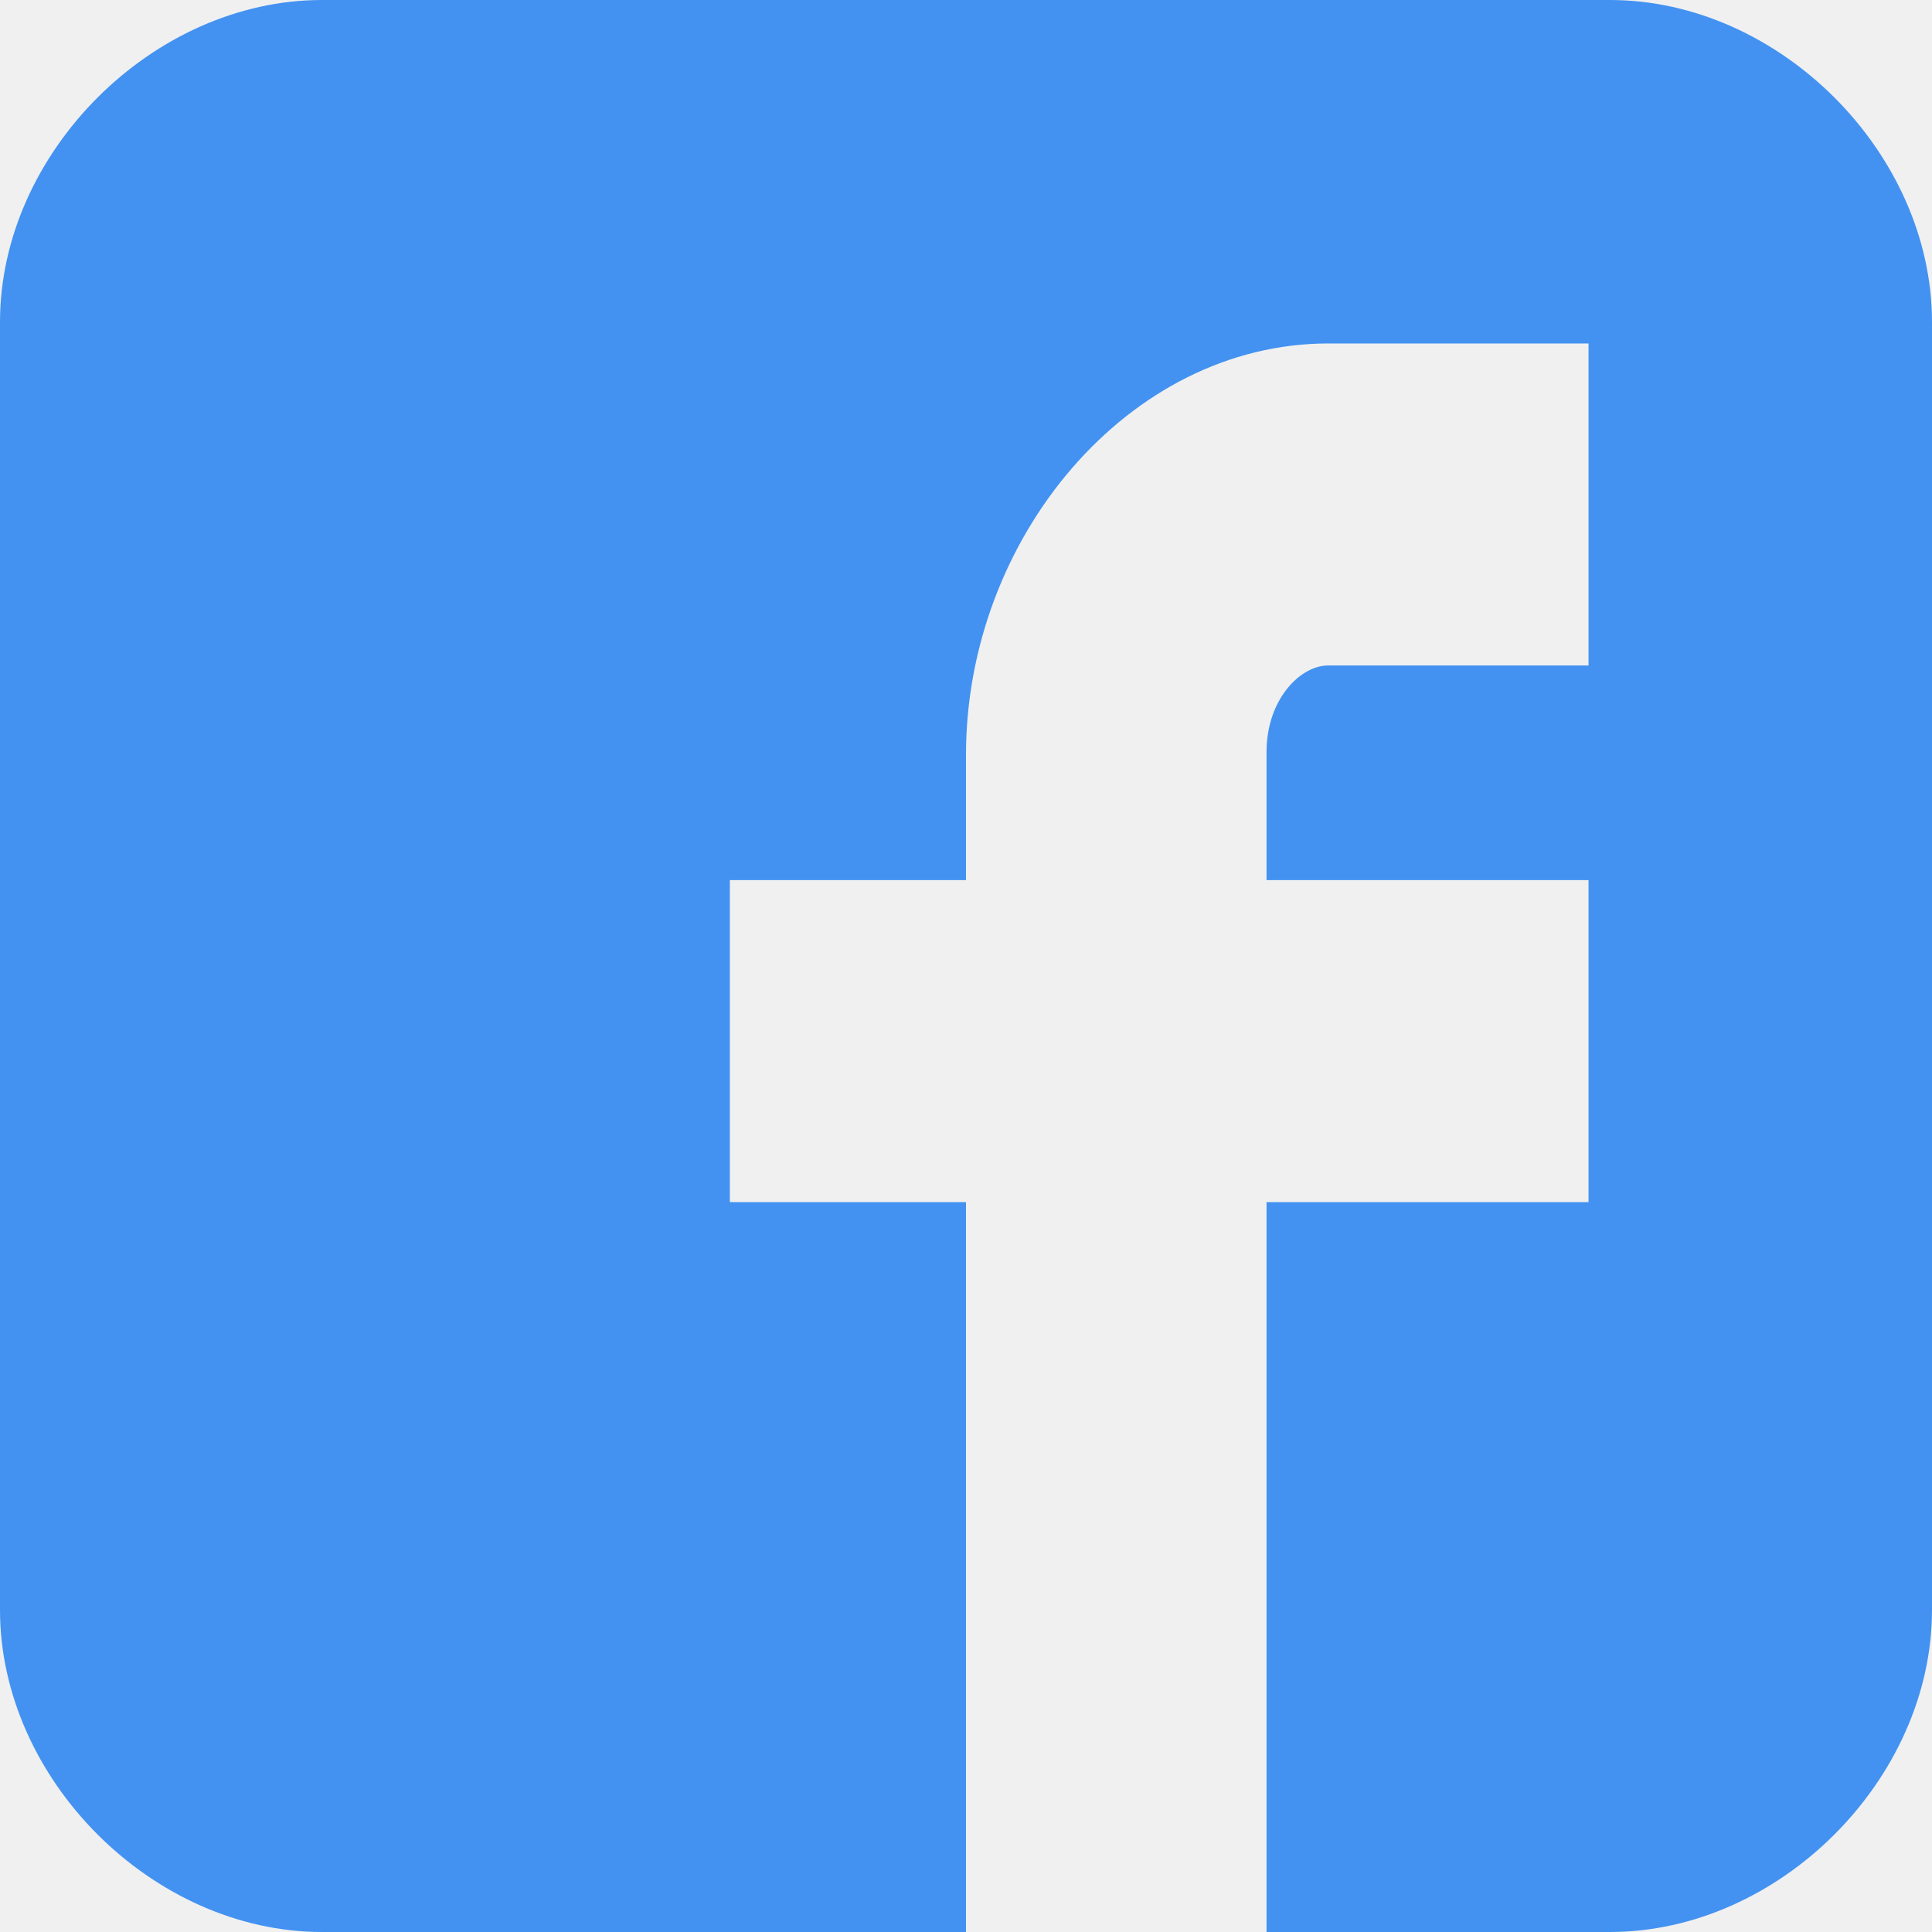
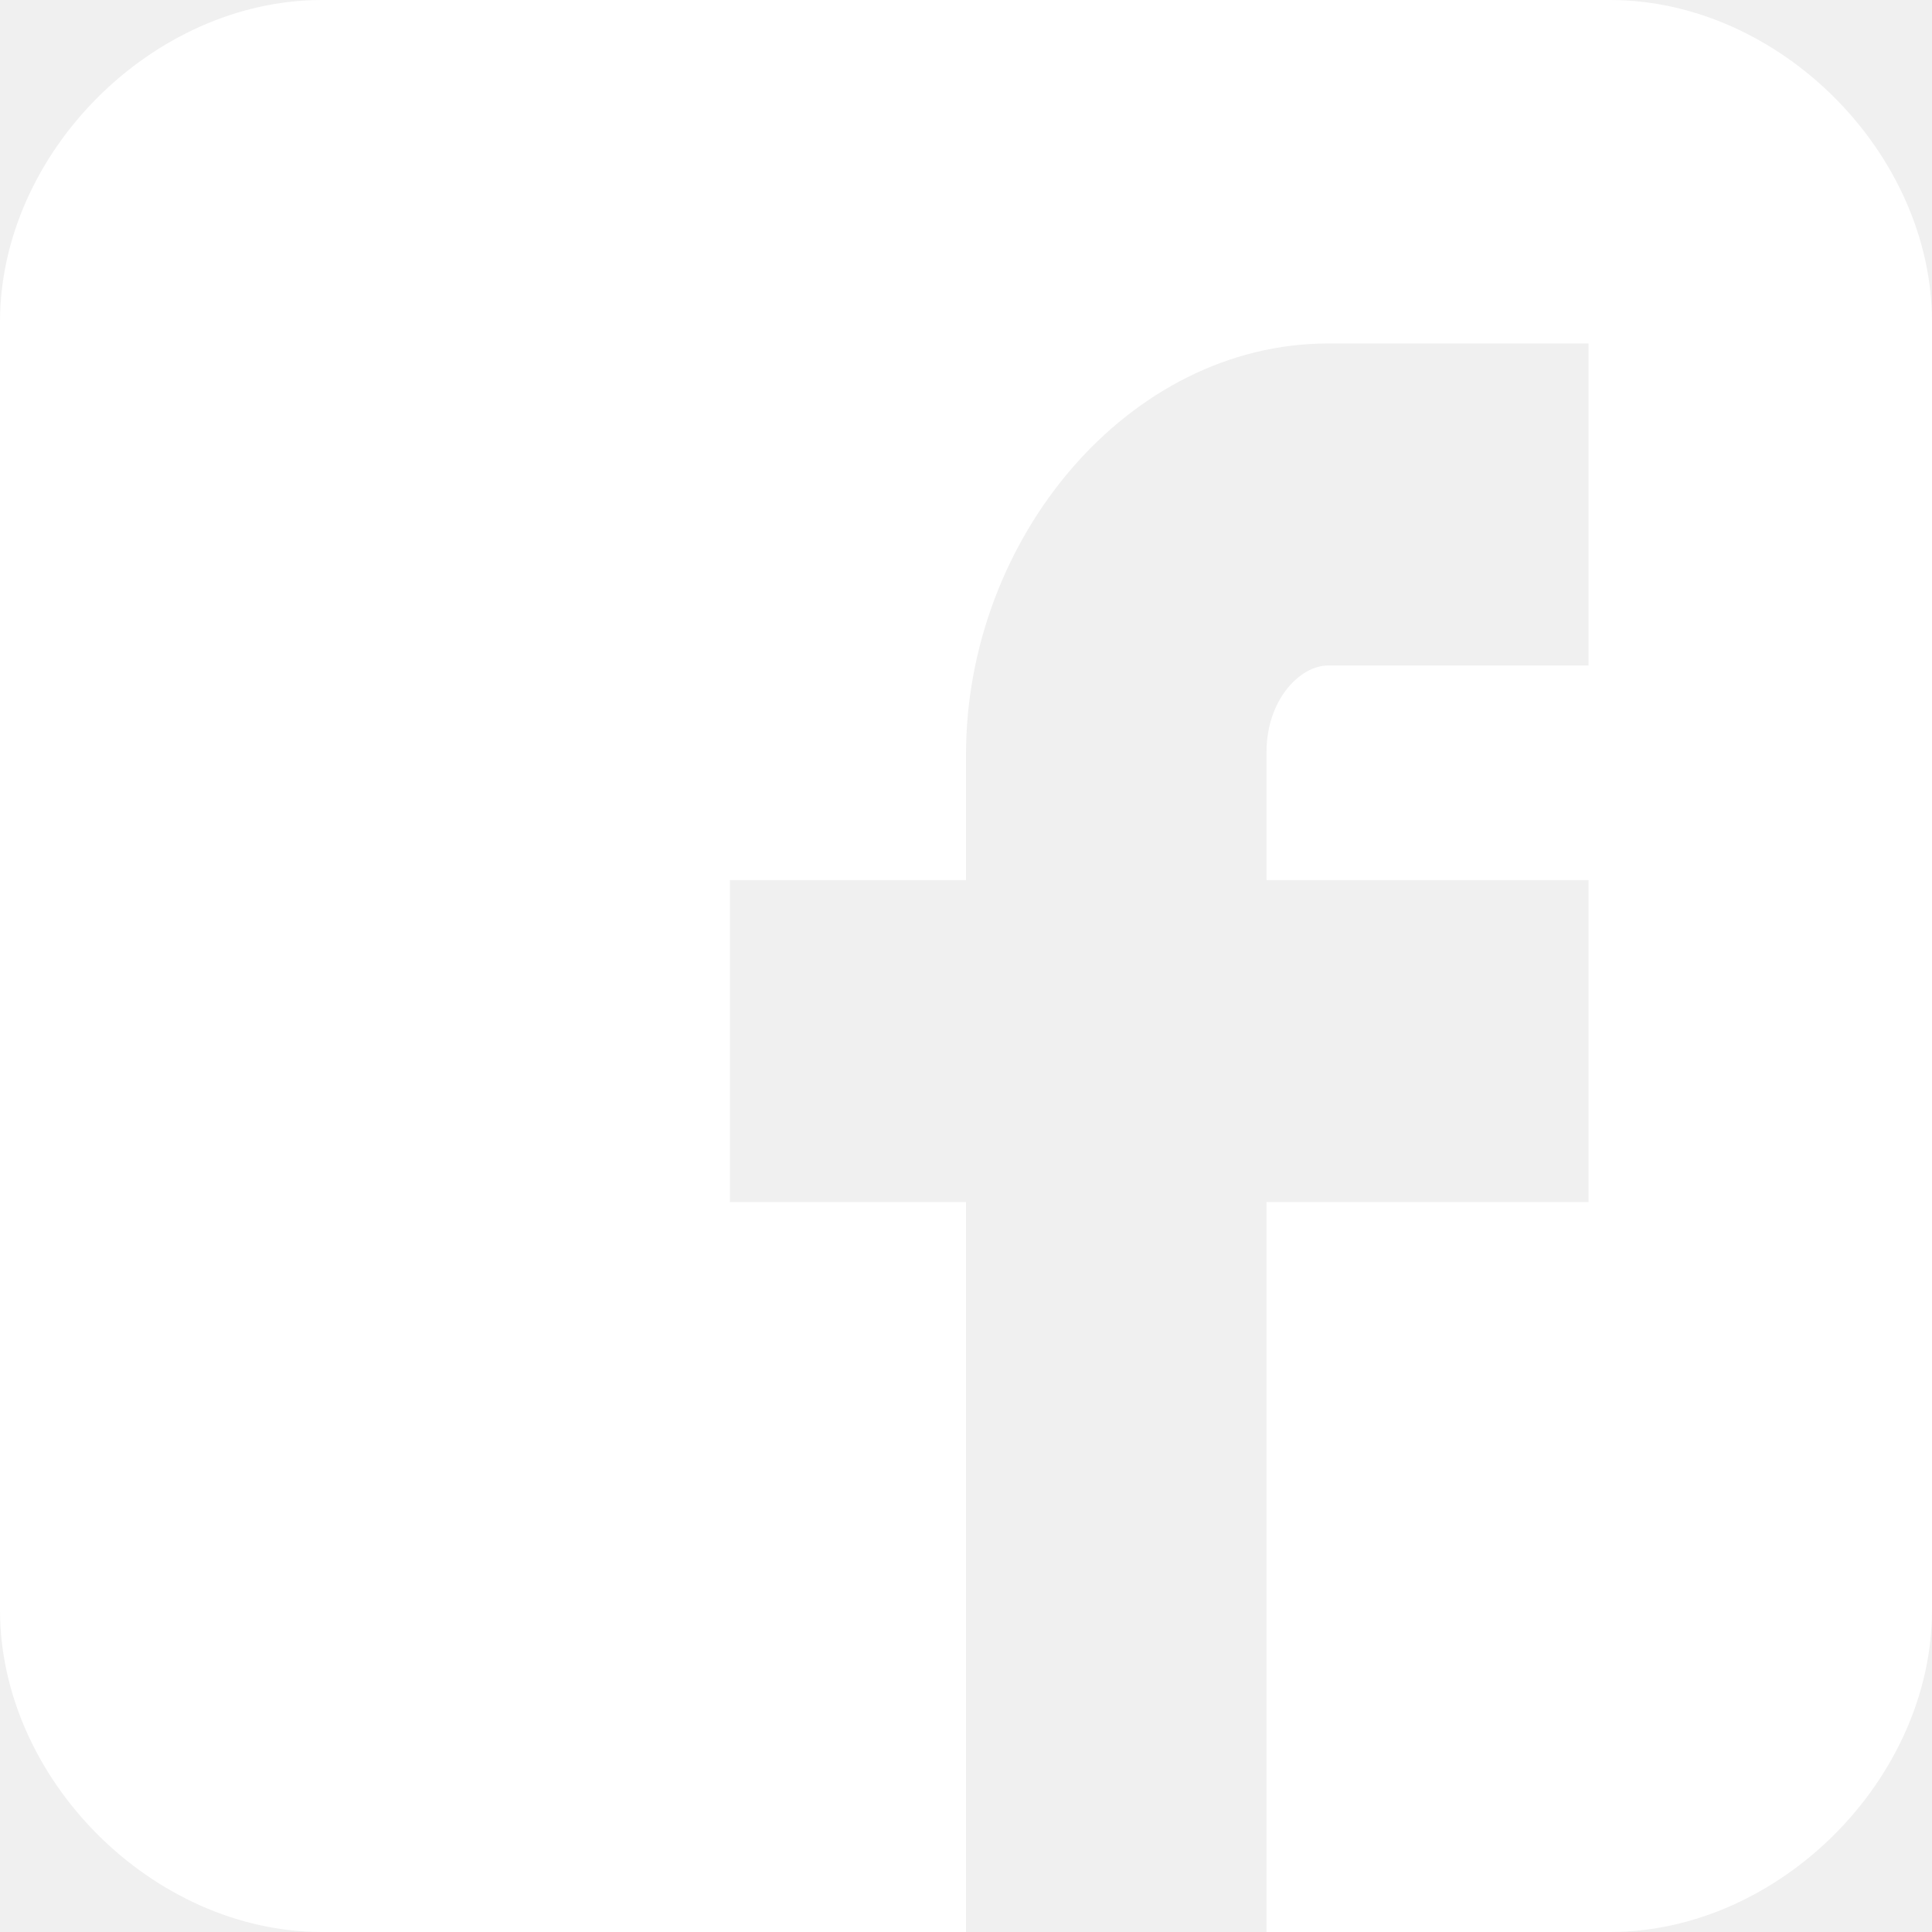
<svg xmlns="http://www.w3.org/2000/svg" version="1.1" id="Capa_1" x="0px" y="0px" width="90px" height="90px" viewBox="0 0 90 90" style="enable-background:new 0 0 90 90;" xml:space="preserve">
  <g>
-     <path style="fill:#4392F1;" d="M90,15.001C90,7.119,82.884,0,75,0H15C7.116,0,0,7.119,0,15.001v59.998   C0,82.881,7.116,90,15.001,90H45V56H34V41h11v-5.844C45,25.077,52.568,16,61.875,16H74v15H61.875C60.548,31,59,32.611,59,35.024V41   h15v15H59v34h16c7.884,0,15-7.119,15-15.001V15.001z" />
+     <path style="fill:#FFFFFF;" d="M90,15.001C90,7.119,82.884,0,75,0H15C7.116,0,0,7.119,0,15.001v59.998   C0,82.881,7.116,90,15.001,90H45V56H34V41h11v-5.844C45,25.077,52.568,16,61.875,16H74v15H61.875C60.548,31,59,32.611,59,35.024V41   h15v15H59v34h16c7.884,0,15-7.119,15-15.001V15.001z" />
  </g>
</svg>
